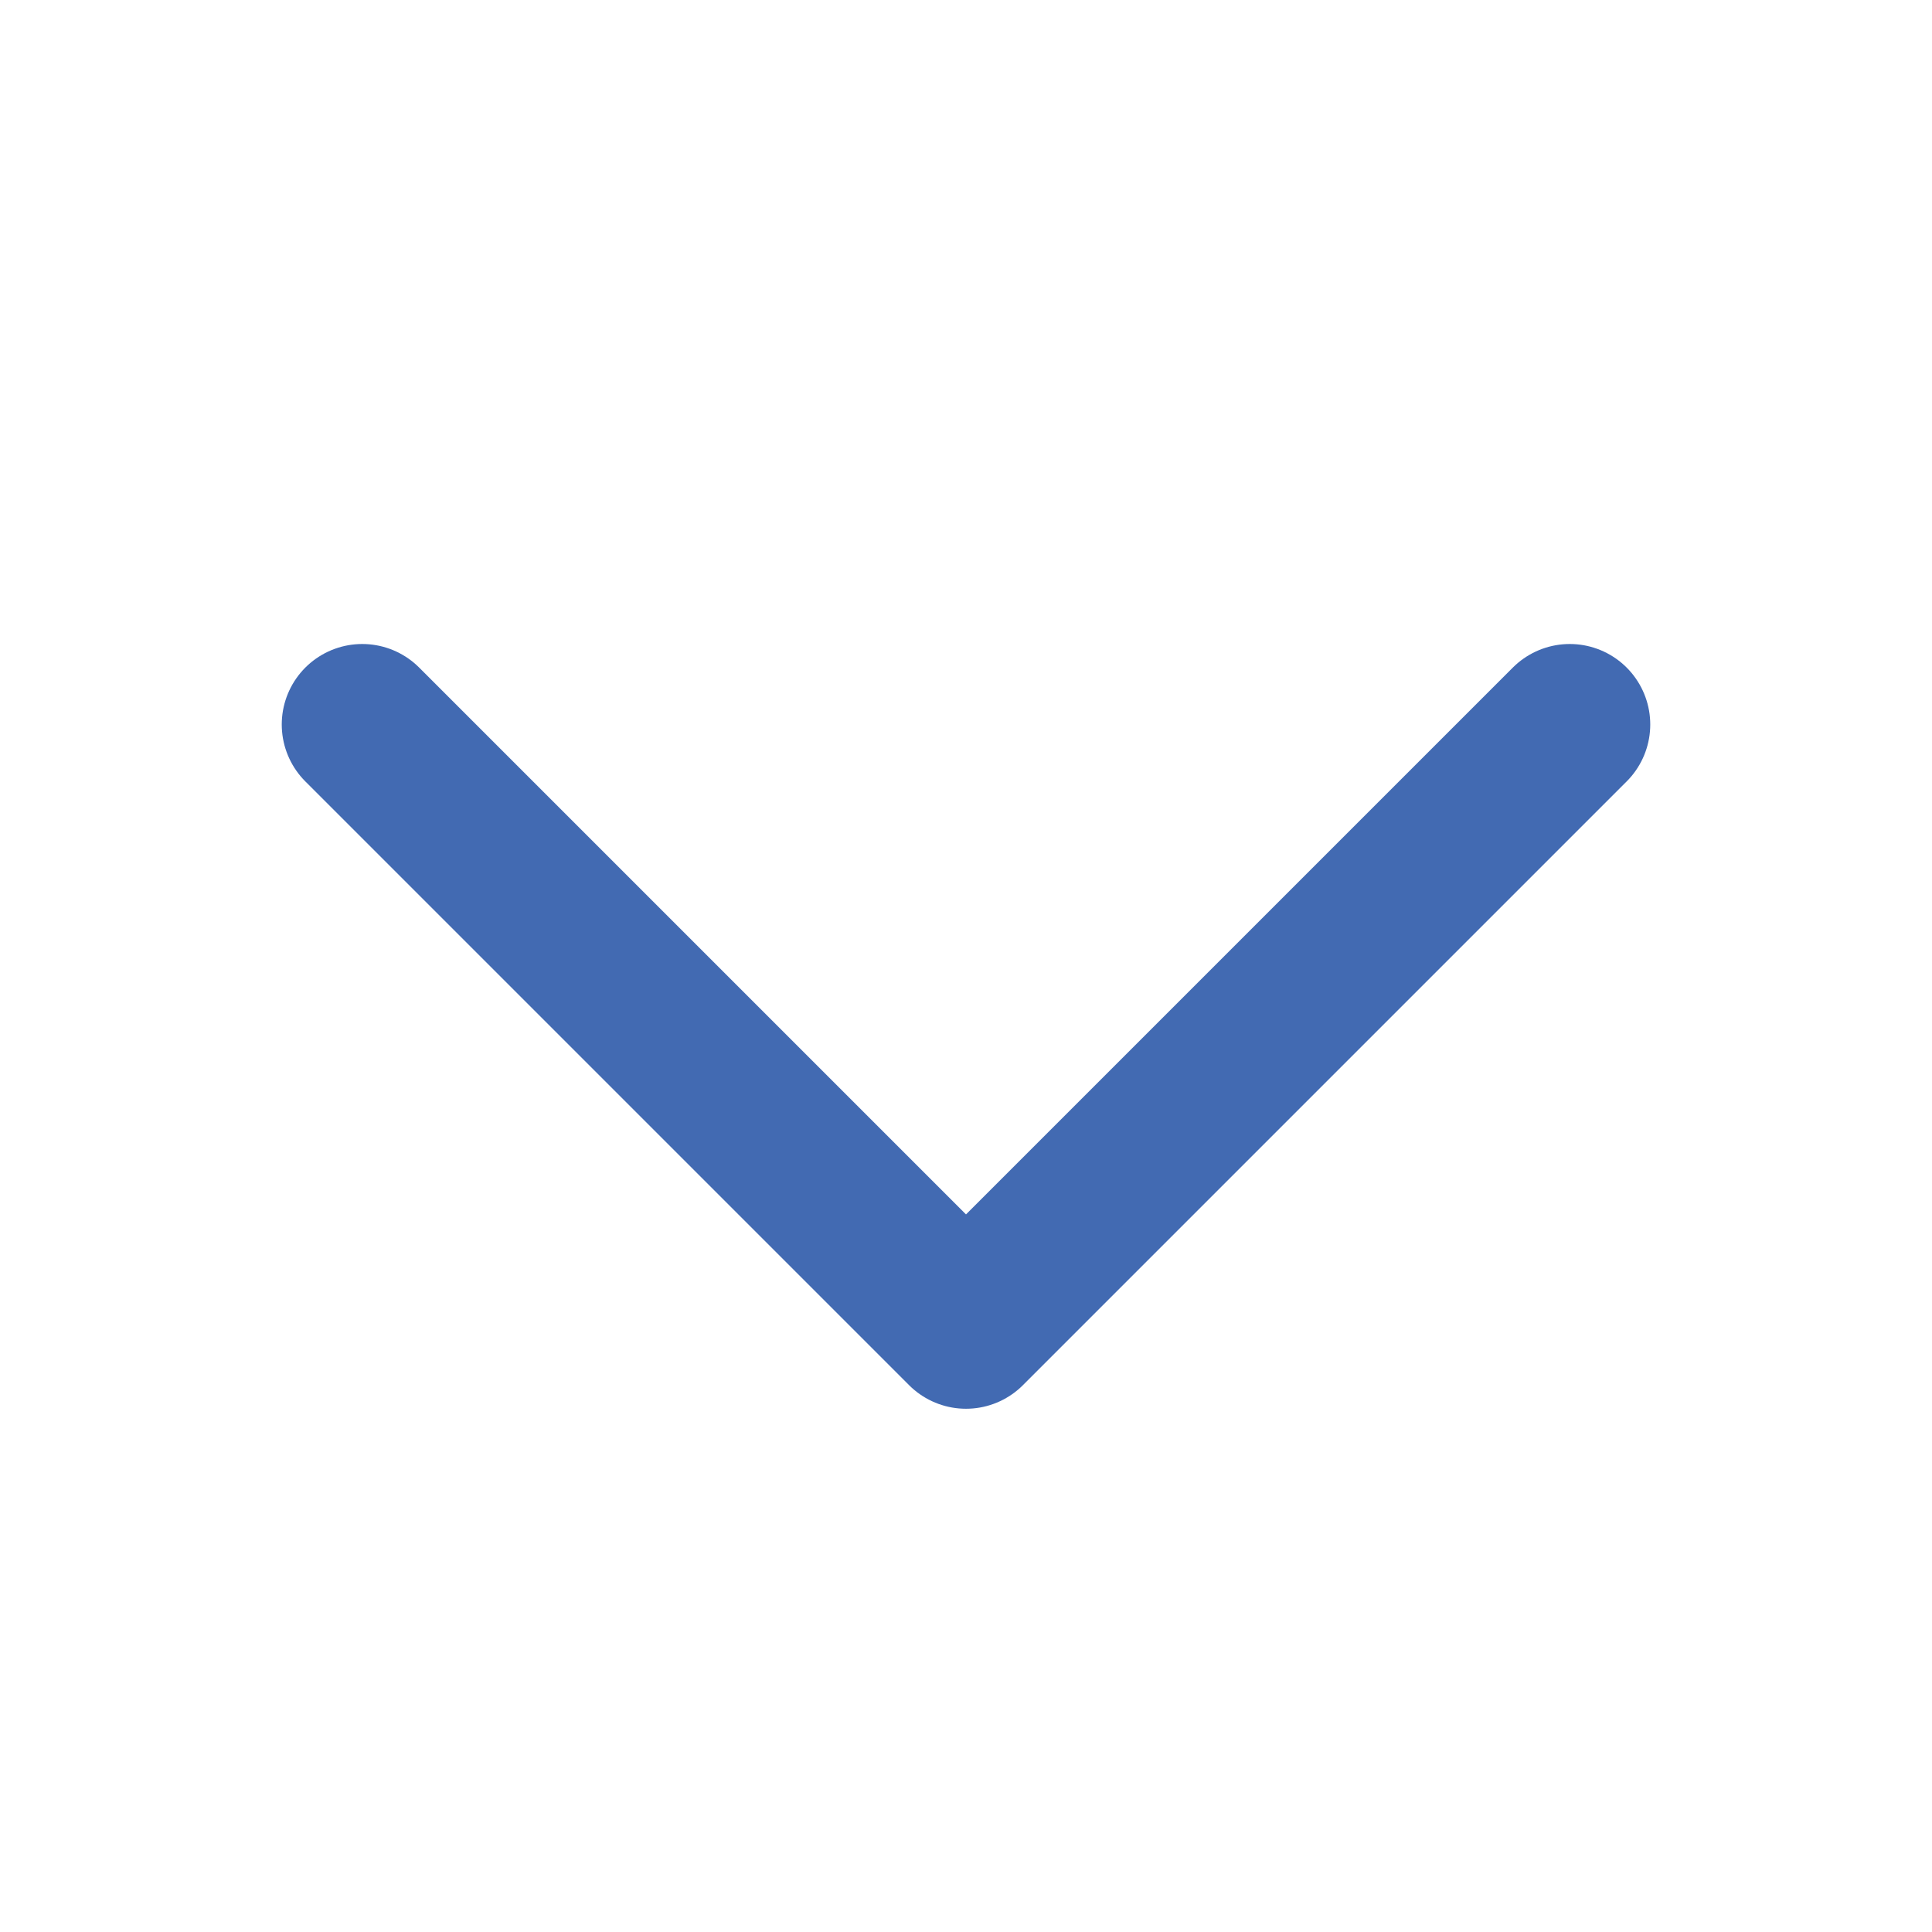
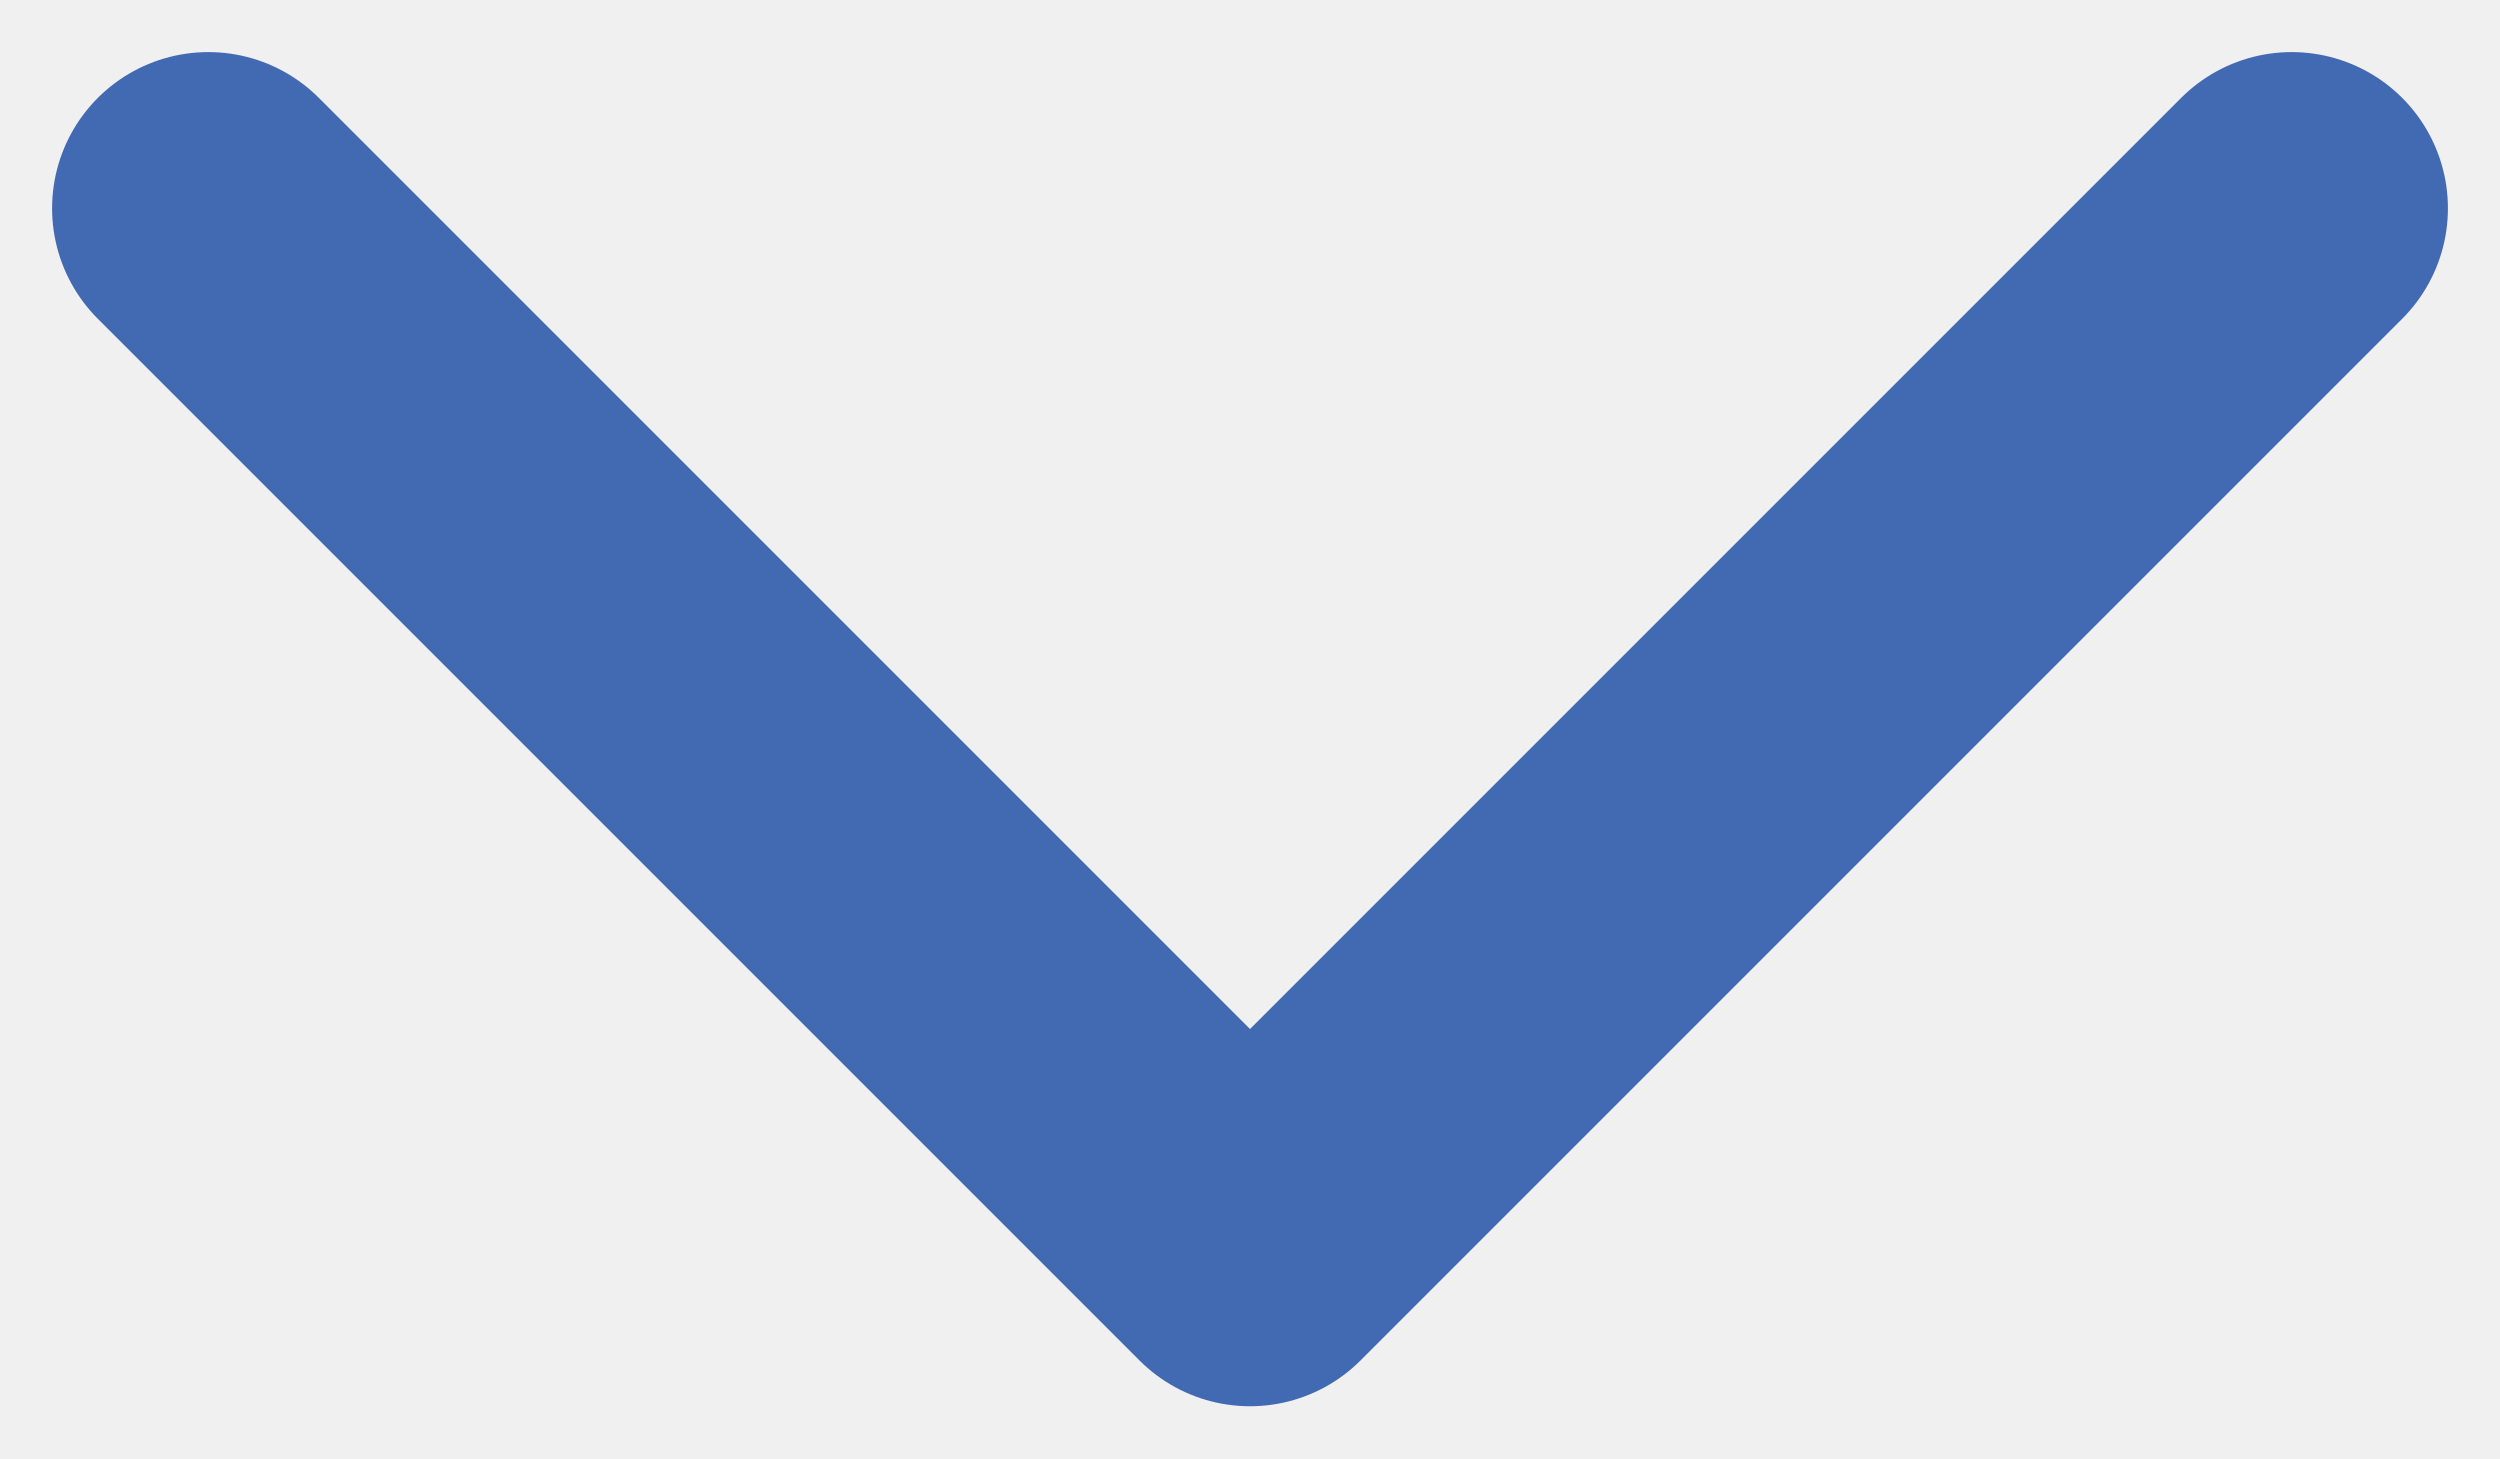
- <svg xmlns="http://www.w3.org/2000/svg" width="24" height="24" viewBox="0 0 24 24" fill="none">
-   <rect width="24" height="24" transform="matrix(0 -1 -1 0 24 24)" fill="white" />
-   <path d="M4.5 9L12 16.5L19.5 9" stroke="#426AB2" stroke-width="2" stroke-linecap="round" stroke-linejoin="round" />
+ <svg xmlns="http://www.w3.org/2000/svg" width="12" height="7" viewBox="0 0 12 7" fill="none">
+   <path d="M11 1L6 6L1 1" stroke="#426AB2" stroke-width="1.5" stroke-linecap="round" stroke-linejoin="round" />
</svg>
